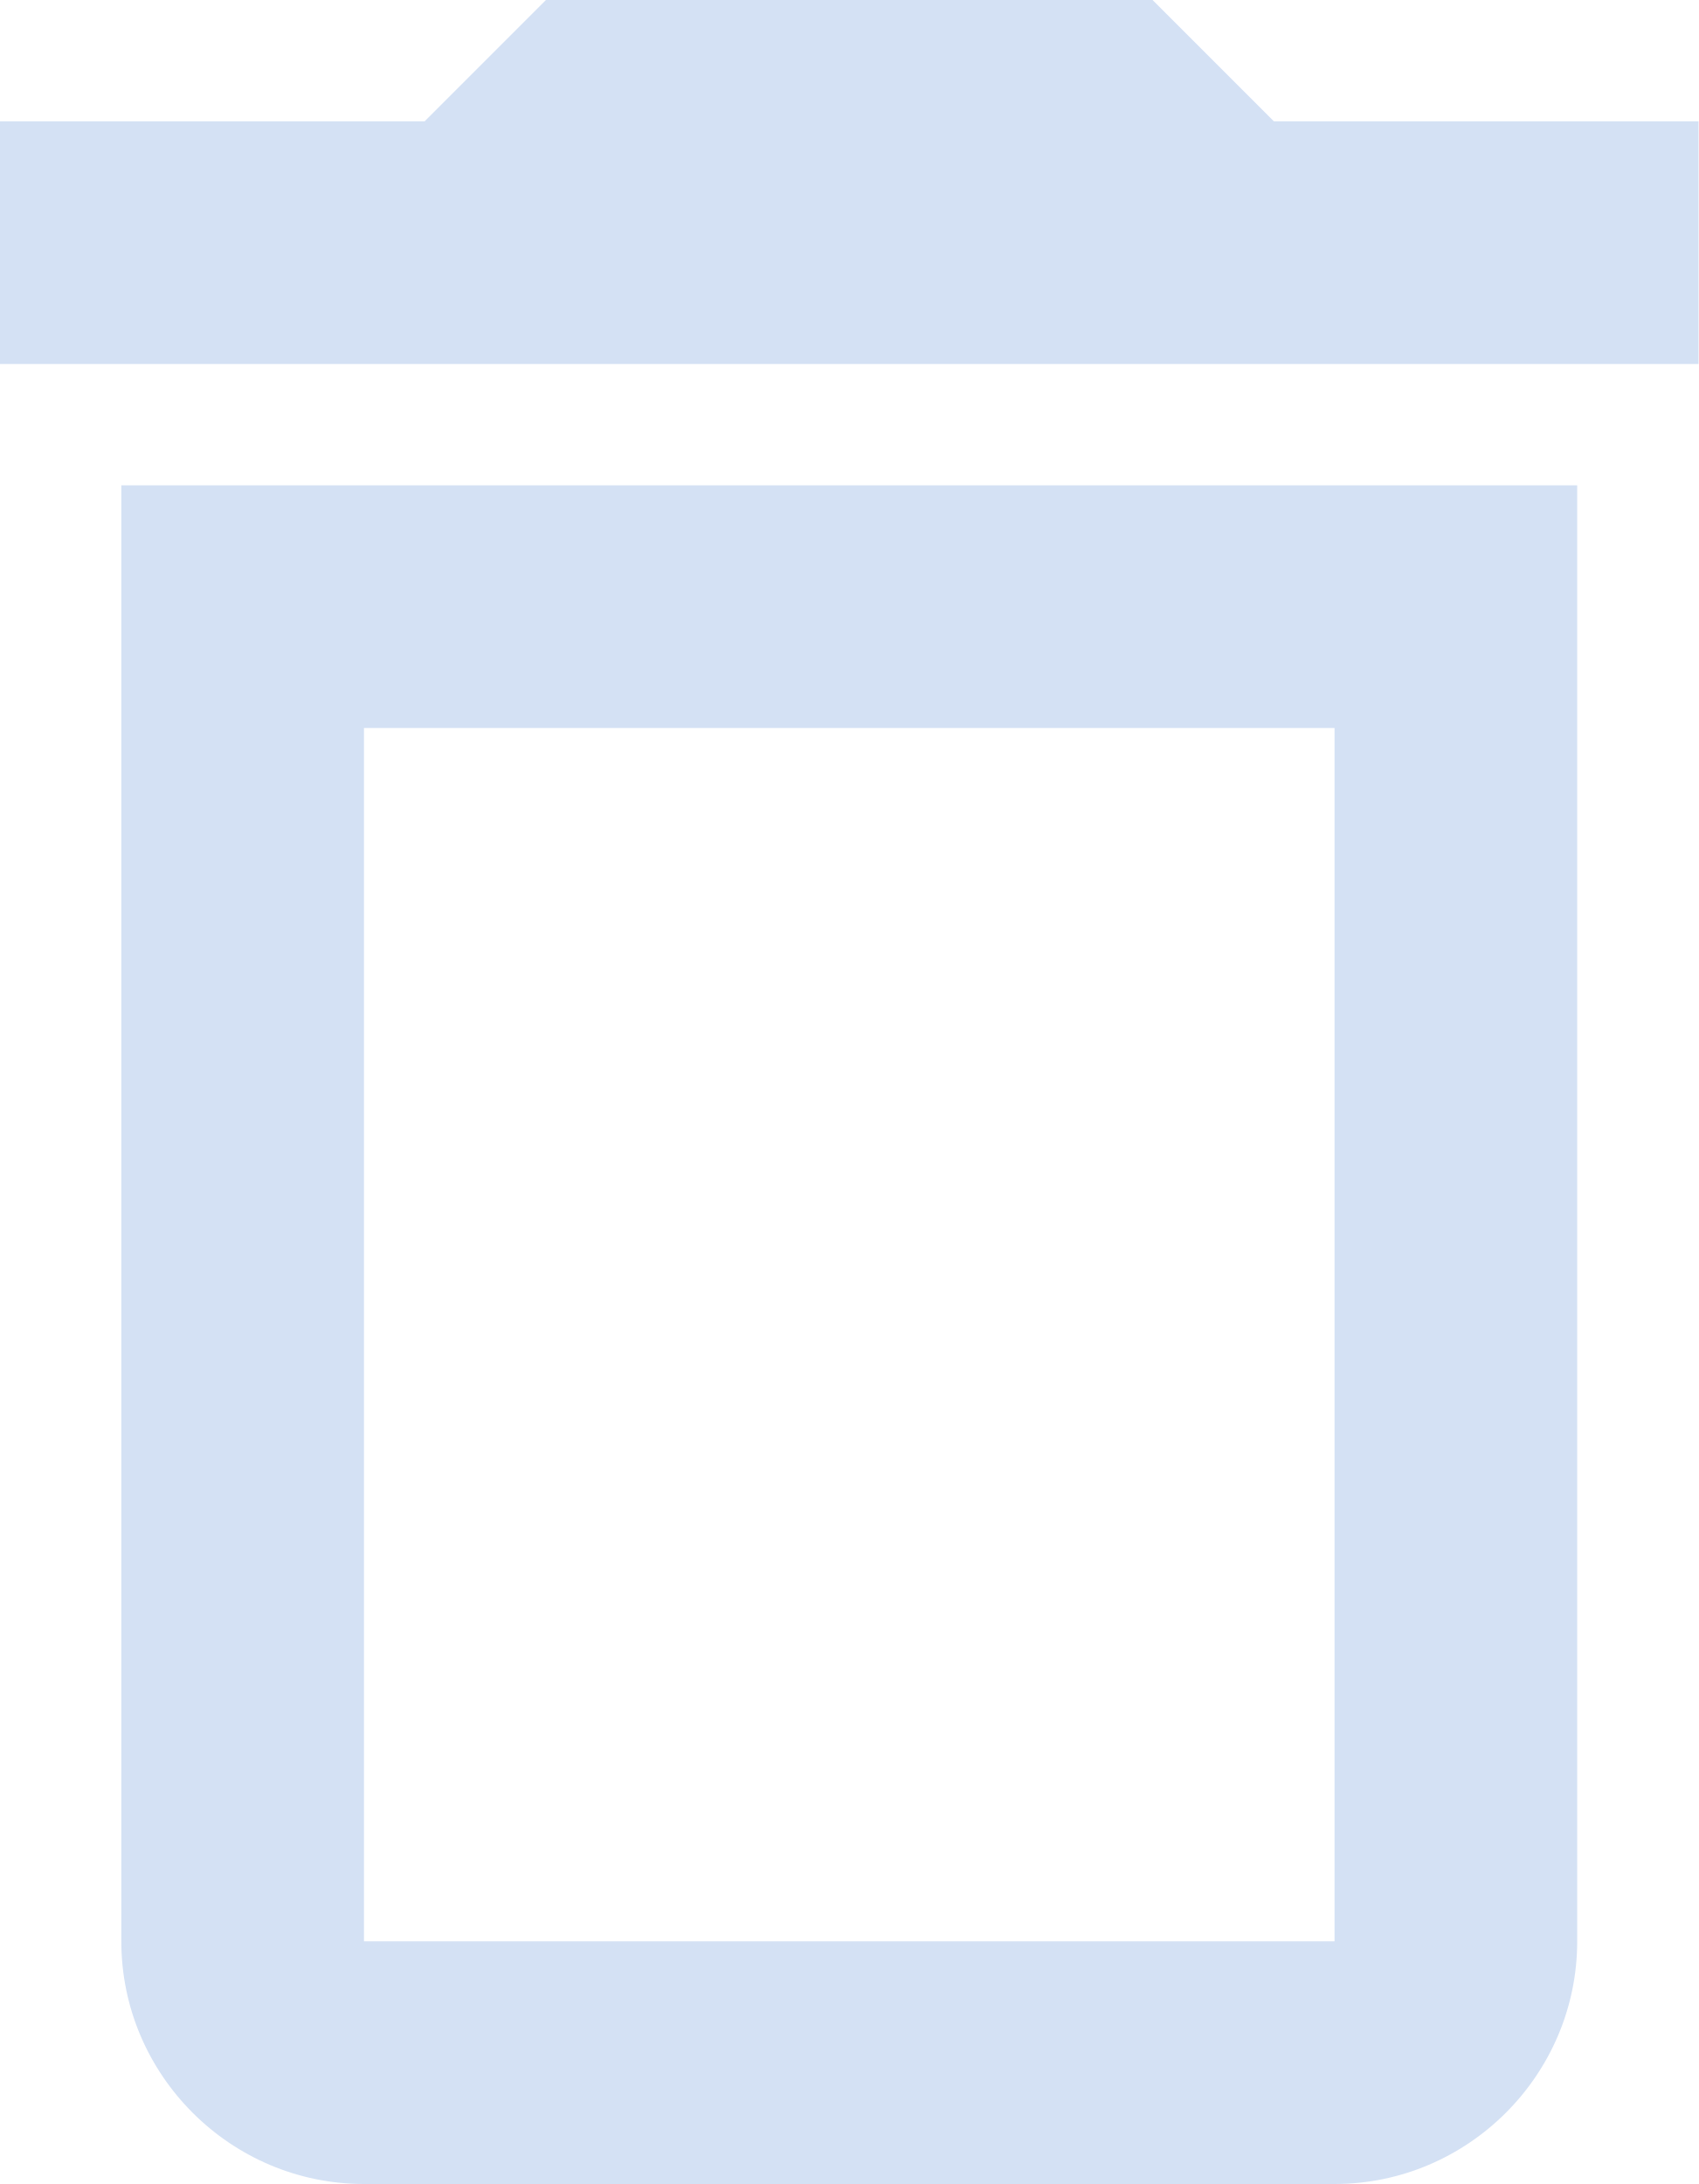
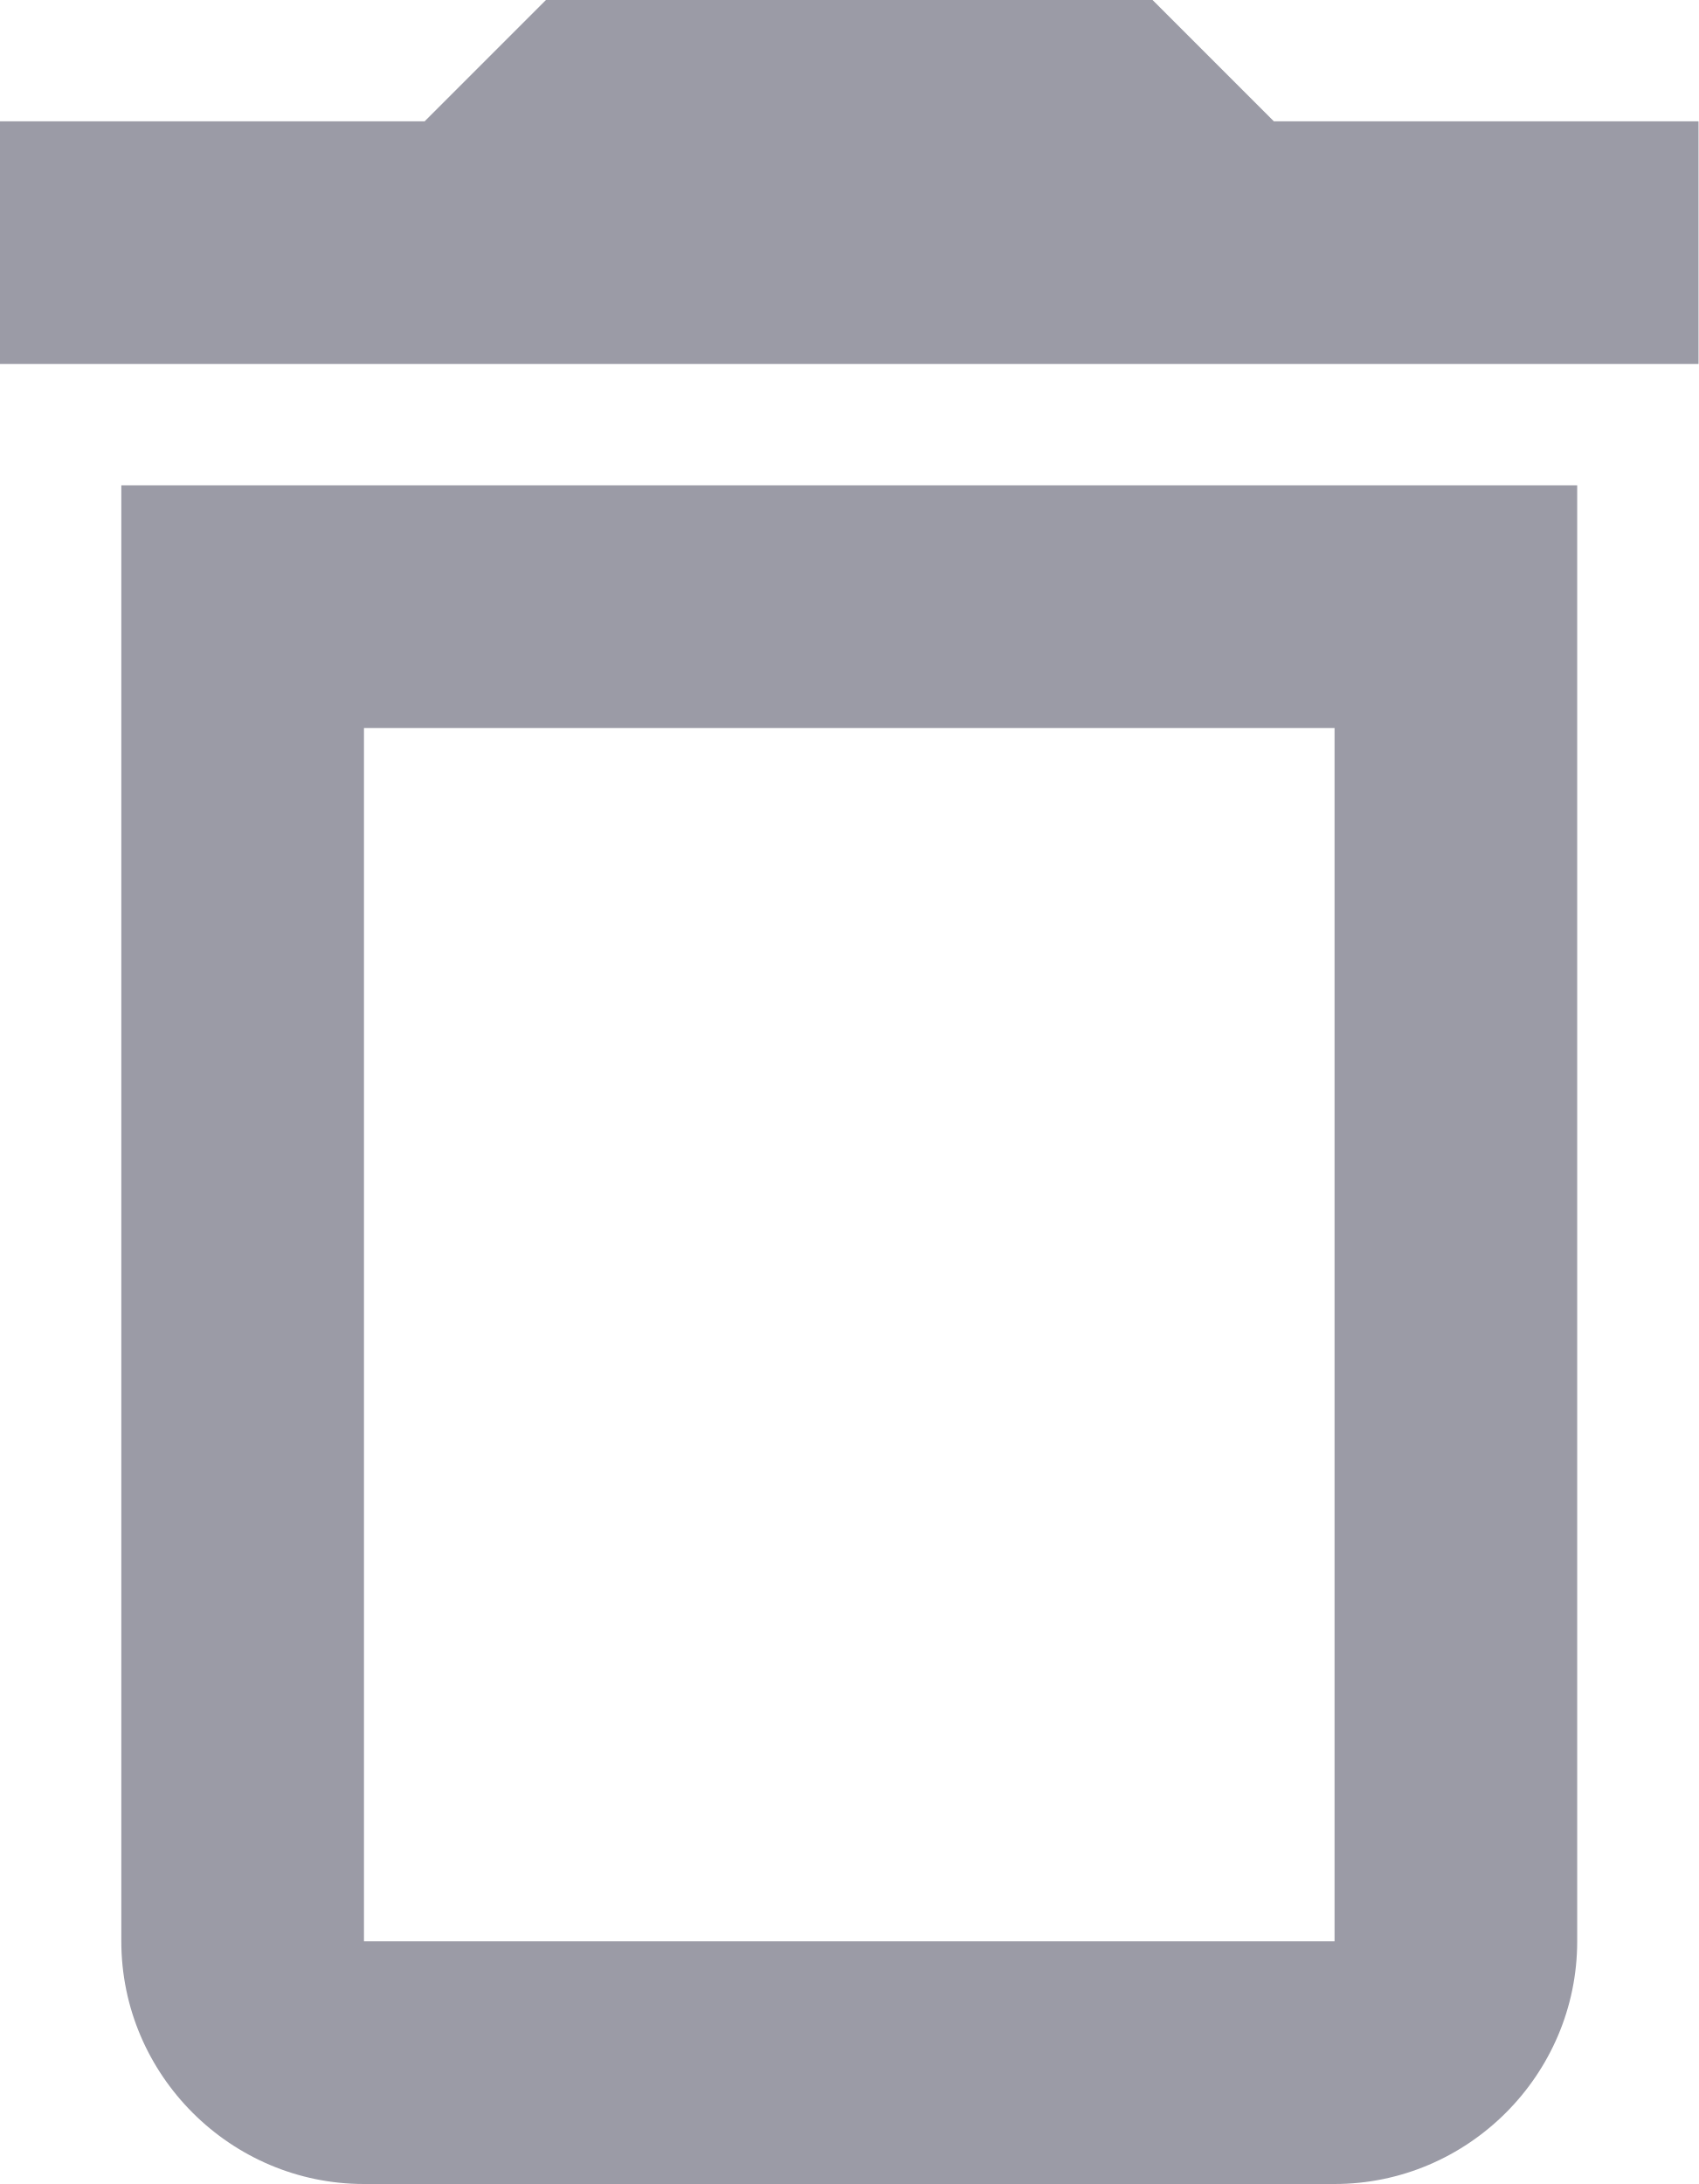
<svg xmlns="http://www.w3.org/2000/svg" width="14px" height="18px" viewBox="0 0 14 18" version="1.1">
  <g id="Icons" stroke="none" stroke-width="1" fill="none" fill-rule="evenodd">
    <g id="Outlined" transform="translate(-207, -245)">
      <g id="Action" transform="translate(100, 100)">
        <g id="Outlined-/-Action-/-delete" transform="translate(102, 142)">
          <g>
            <polygon id="Path" points="0 0 24 0 24 24 0 24" />
-             <path d="M16,9 L16,19 L8,19 L8,9 L16,9 Z M14.5,3 L9.5,3 L8.5,4 L5,4 L5,6 L19,6 L19,4 L15.5,4 L14.5,3 Z M18,7 L6,7 L6,19 C6,20.1 6.9,21 8,21 L16,21 C17.1,21 18,20.1 18,19 L18,7 Z" id="🔹-Icon-Color" fill="#D4E1F4" />
+             <path d="M16,9 L16,19 L8,19 L8,9 L16,9 Z M14.5,3 L9.5,3 L8.5,4 L5,4 L5,6 L19,6 L19,4 L15.5,4 L14.5,3 Z M18,7 L6,7 L6,19 C6,20.1 6.9,21 8,21 L16,21 C17.1,21 18,20.1 18,19 L18,7 Z" id="🔹-Icon-Color" fill="#9b9ba6" />
          </g>
        </g>
      </g>
    </g>
  </g>
</svg>
